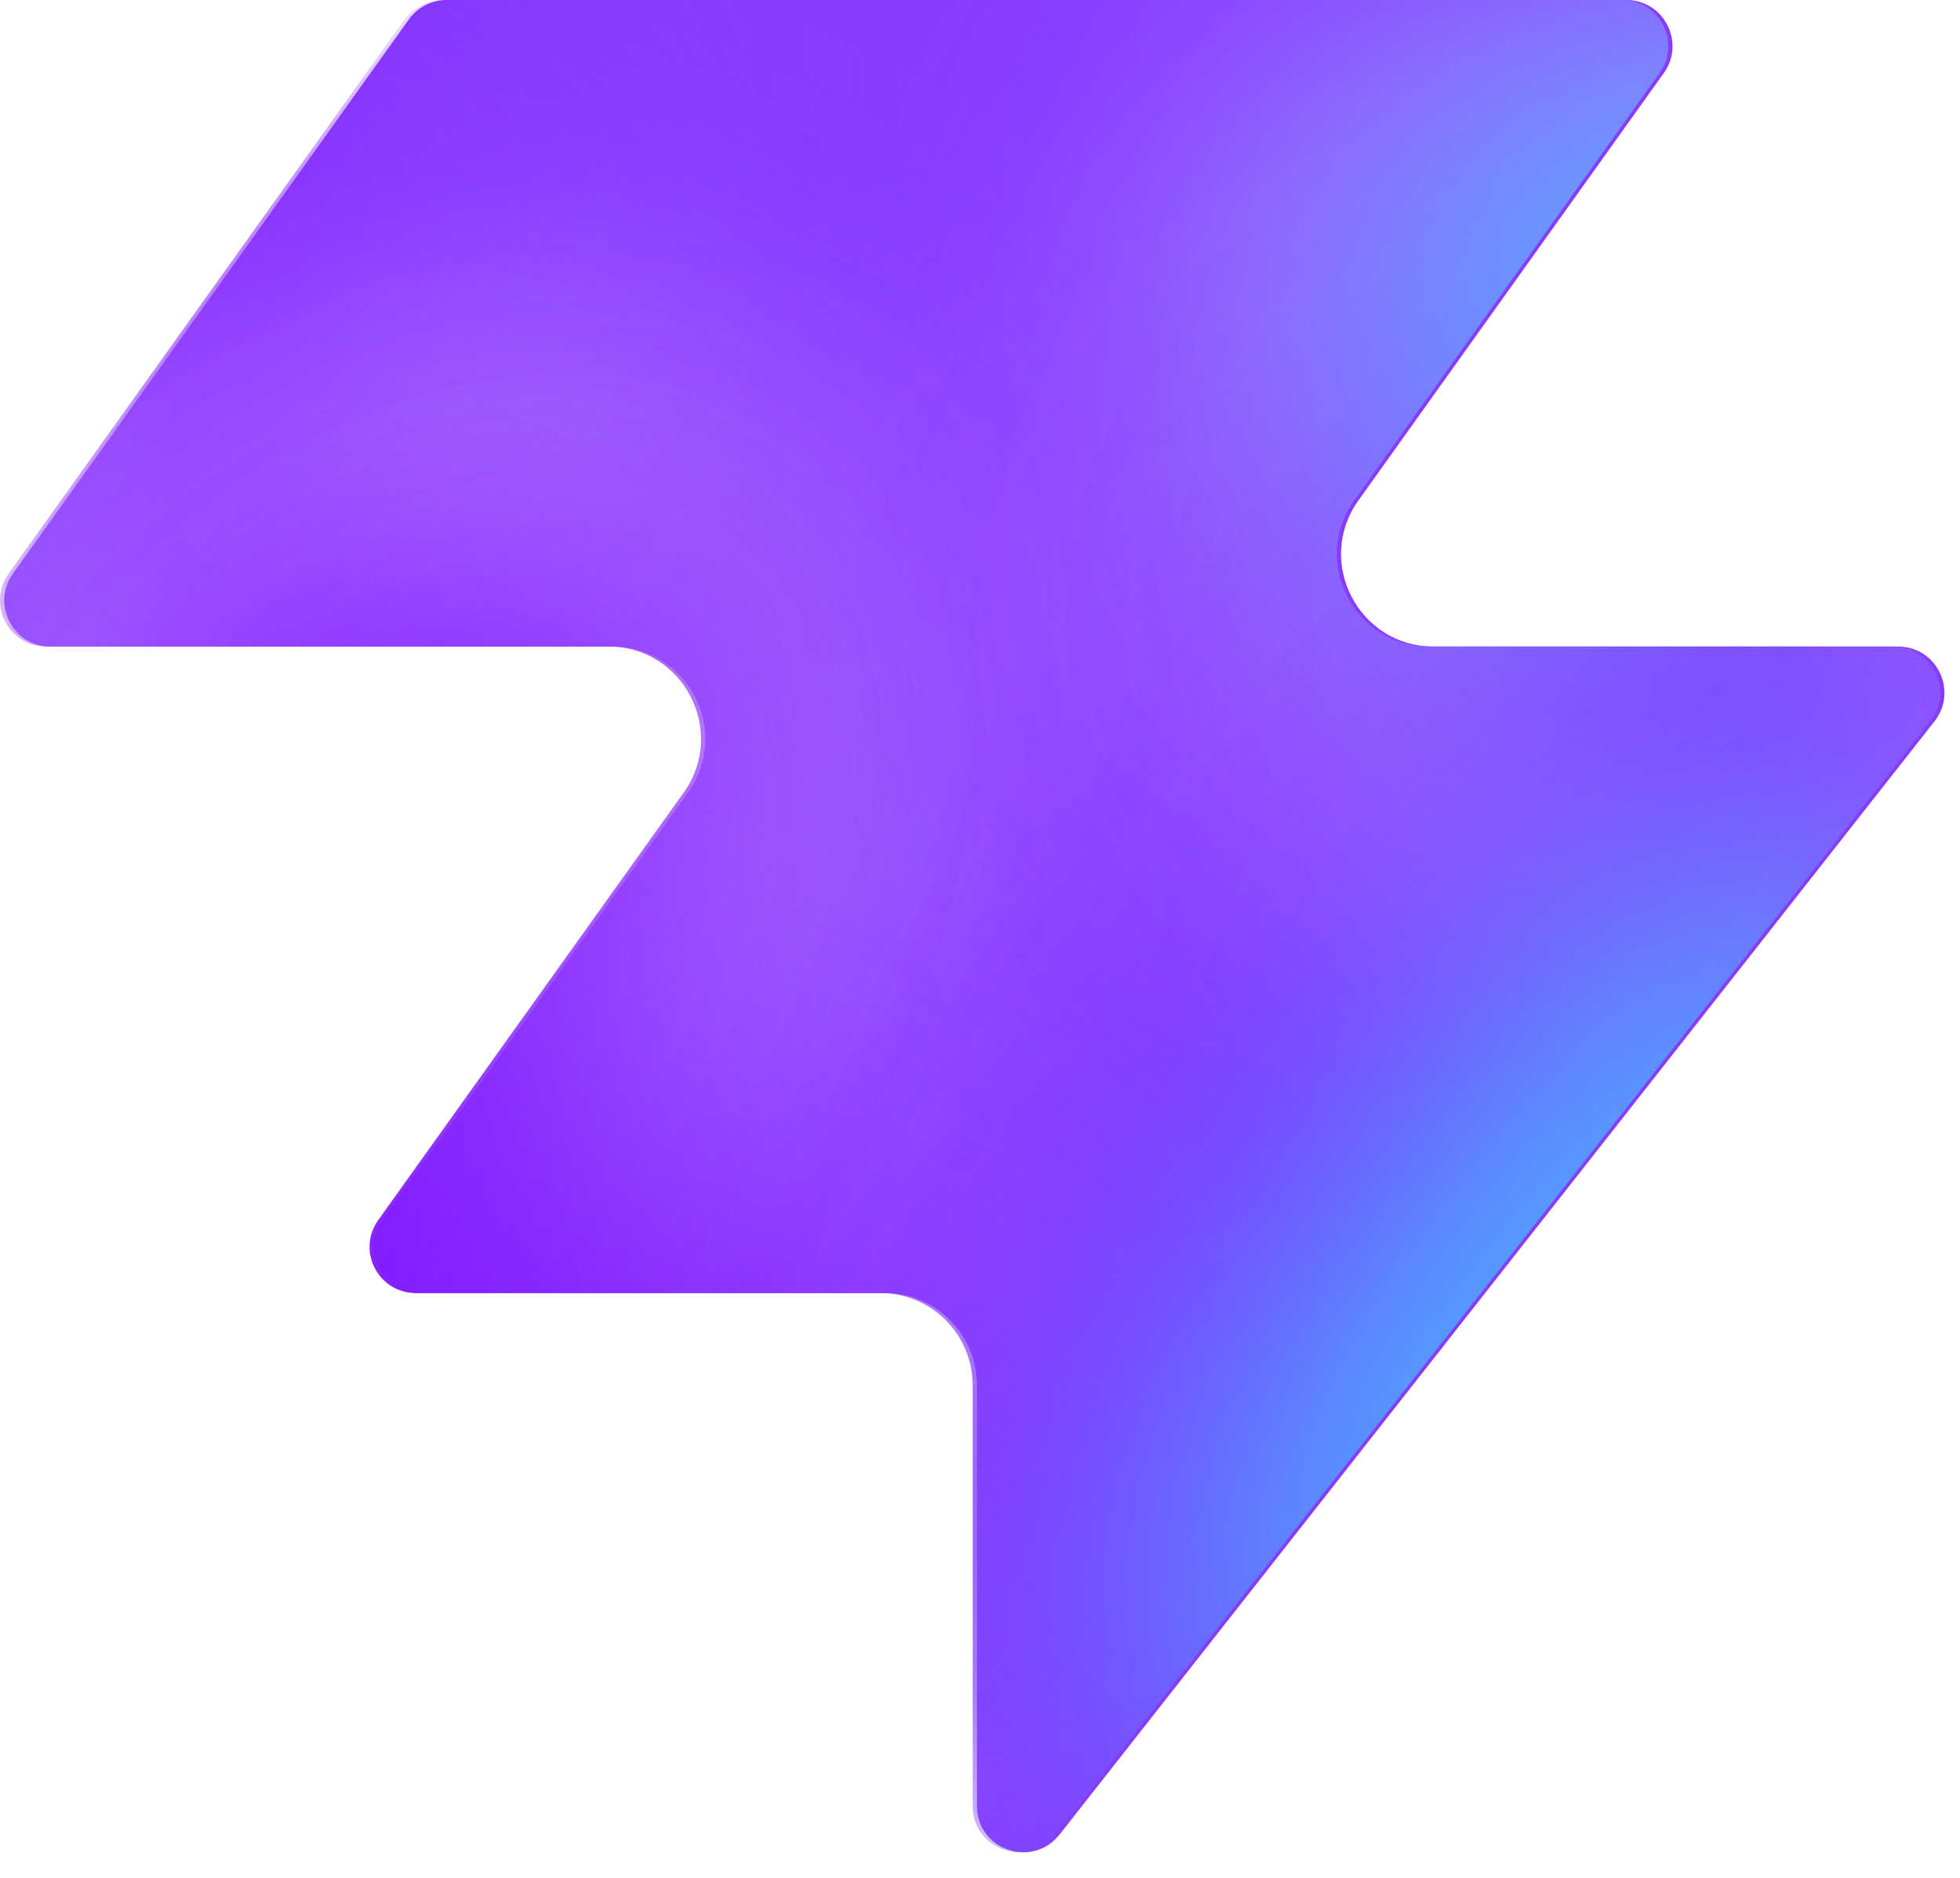
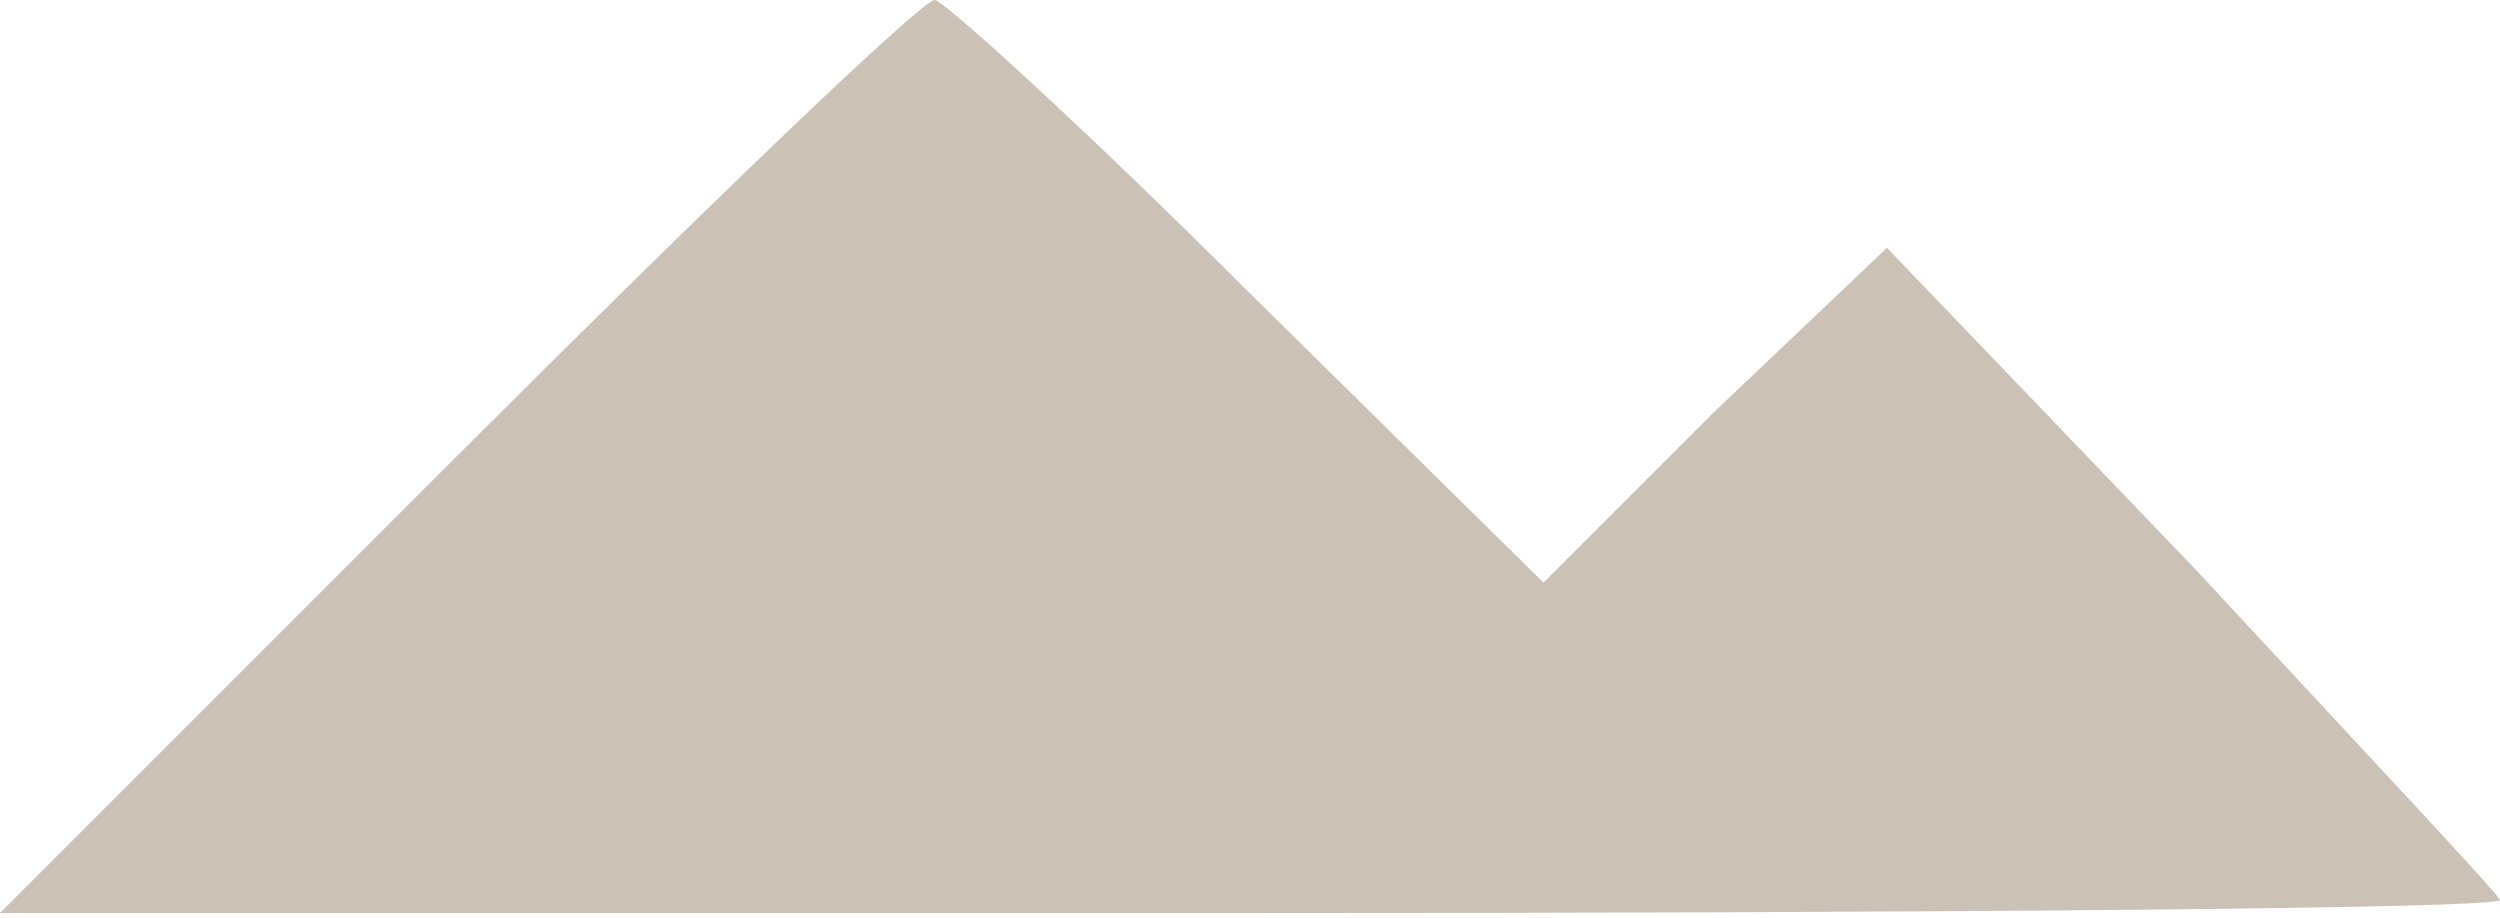
- <svg xmlns="http://www.w3.org/2000/svg" width="48" height="46" fill="none" viewBox="0 0 48 46">
-   <path fill="#863bff" d="M25.946 44.938c-.664.845-2.021.375-2.021-.698V33.937a2.26 2.26 0 0 0-2.262-2.262H10.287c-.92 0-1.456-1.04-.92-1.788l7.48-10.471c1.07-1.497 0-3.578-1.842-3.578H1.237c-.92 0-1.456-1.04-.92-1.788L10.013.474c.214-.297.556-.474.92-.474h28.894c.92 0 1.456 1.04.92 1.788l-7.48 10.471c-1.07 1.498 0 3.579 1.842 3.579h11.377c.943 0 1.473 1.088.89 1.83L25.947 44.94z" style="fill:#863bff;fill:color(display-p3 .525 .23 1);fill-opacity:1" />
-   <mask id="a" width="48" height="46" x="0" y="0" maskUnits="userSpaceOnUse" style="mask-type:alpha">
-     <path fill="#000" d="M25.842 44.938c-.664.844-2.021.375-2.021-.698V33.937a2.26 2.26 0 0 0-2.262-2.262H10.183c-.92 0-1.456-1.04-.92-1.788l7.48-10.471c1.07-1.498 0-3.579-1.842-3.579H1.133c-.92 0-1.456-1.04-.92-1.787L9.91.473c.214-.297.556-.474.92-.474h28.894c.92 0 1.456 1.04.92 1.788l-7.48 10.471c-1.07 1.498 0 3.578 1.842 3.578h11.377c.943 0 1.473 1.088.89 1.832L25.843 44.94z" style="fill:#000;fill-opacity:1" />
-   </mask>
-   <g mask="url(#a)">
-     <g filter="url(#b)">
-       <ellipse cx="5.508" cy="14.704" fill="#ede6ff" rx="5.508" ry="14.704" style="fill:#ede6ff;fill:color(display-p3 .927 .903 1);fill-opacity:1" transform="matrix(.00324 1 1 -.00324 -4.47 31.516)" />
-     </g>
-     <g filter="url(#c)">
-       <ellipse cx="10.399" cy="29.851" fill="#ede6ff" rx="10.399" ry="29.851" style="fill:#ede6ff;fill:color(display-p3 .927 .903 1);fill-opacity:1" transform="matrix(.00324 1 1 -.00324 -39.328 7.883)" />
-     </g>
-     <g filter="url(#d)">
-       <ellipse cx="5.508" cy="30.487" fill="#7e14ff" rx="5.508" ry="30.487" style="fill:#7e14ff;fill:color(display-p3 .492 .077 1);fill-opacity:1" transform="rotate(89.814 -25.913 -14.639)scale(1 -1)" />
-     </g>
-     <g filter="url(#e)">
-       <ellipse cx="5.508" cy="30.599" fill="#7e14ff" rx="5.508" ry="30.599" style="fill:#7e14ff;fill:color(display-p3 .492 .077 1);fill-opacity:1" transform="rotate(89.814 -32.644 -3.334)scale(1 -1)" />
-     </g>
-     <g filter="url(#f)">
-       <ellipse cx="5.508" cy="30.599" fill="#7e14ff" rx="5.508" ry="30.599" style="fill:#7e14ff;fill:color(display-p3 .492 .077 1);fill-opacity:1" transform="matrix(.00324 1 1 -.00324 -34.34 30.47)" />
-     </g>
-     <g filter="url(#g)">
-       <ellipse cx="14.072" cy="22.078" fill="#ede6ff" rx="14.072" ry="22.078" style="fill:#ede6ff;fill:color(display-p3 .927 .903 1);fill-opacity:1" transform="rotate(93.35 24.506 48.493)scale(-1 1)" />
-     </g>
-     <g filter="url(#h)">
-       <ellipse cx="3.47" cy="21.501" fill="#7e14ff" rx="3.47" ry="21.501" style="fill:#7e14ff;fill:color(display-p3 .492 .077 1);fill-opacity:1" transform="rotate(89.009 28.708 47.59)scale(-1 1)" />
-     </g>
-     <g filter="url(#i)">
-       <ellipse cx="3.47" cy="21.501" fill="#7e14ff" rx="3.47" ry="21.501" style="fill:#7e14ff;fill:color(display-p3 .492 .077 1);fill-opacity:1" transform="rotate(89.009 28.708 47.59)scale(-1 1)" />
-     </g>
-     <g filter="url(#j)">
-       <ellipse cx=".387" cy="8.972" fill="#7e14ff" rx="4.407" ry="29.108" style="fill:#7e14ff;fill:color(display-p3 .492 .077 1);fill-opacity:1" transform="rotate(39.51 .387 8.972)" />
-     </g>
-     <g filter="url(#k)">
-       <ellipse cx="47.523" cy="-6.092" fill="#7e14ff" rx="4.407" ry="29.108" style="fill:#7e14ff;fill:color(display-p3 .492 .077 1);fill-opacity:1" transform="rotate(37.892 47.523 -6.092)" />
-     </g>
-     <g filter="url(#l)">
-       <ellipse cx="41.412" cy="6.333" fill="#47bfff" rx="5.971" ry="9.665" style="fill:#47bfff;fill:color(display-p3 .28 .748 1);fill-opacity:1" transform="rotate(37.892 41.412 6.333)" />
-     </g>
-     <g filter="url(#m)">
-       <ellipse cx="-1.879" cy="38.332" fill="#7e14ff" rx="4.407" ry="29.108" style="fill:#7e14ff;fill:color(display-p3 .492 .077 1);fill-opacity:1" transform="rotate(37.892 -1.88 38.332)" />
-     </g>
-     <g filter="url(#n)">
-       <ellipse cx="-1.879" cy="38.332" fill="#7e14ff" rx="4.407" ry="29.108" style="fill:#7e14ff;fill:color(display-p3 .492 .077 1);fill-opacity:1" transform="rotate(37.892 -1.88 38.332)" />
-     </g>
-     <g filter="url(#o)">
-       <ellipse cx="35.651" cy="29.907" fill="#7e14ff" rx="4.407" ry="29.108" style="fill:#7e14ff;fill:color(display-p3 .492 .077 1);fill-opacity:1" transform="rotate(37.892 35.651 29.907)" />
-     </g>
-     <g filter="url(#p)">
-       <ellipse cx="38.418" cy="32.4" fill="#47bfff" rx="5.971" ry="15.297" style="fill:#47bfff;fill:color(display-p3 .28 .748 1);fill-opacity:1" transform="rotate(37.892 38.418 32.4)" />
-     </g>
+ <svg xmlns="http://www.w3.org/2000/svg" width="57.5" height="21.1" preserveAspectRatio="xMidYMid meet" version="1.0">
+   <g class="layer">
+     <path d="m10.5,10.5l-10.5,10.5l28.8,0c15.8,0 28.7,-0.1 28.7,-0.3c0,-0.1 -3.2,-3.5 -7,-7.6l-7.1,-7.4l-4,3.8l-3.9,3.9l-6.8,-6.7c-3.7,-3.7 -7,-6.7 -7.2,-6.7c-0.3,0 -5.2,4.7 -11,10.5z" id="svg_4" fill="#cbc2b5" />
  </g>
-   <defs>
-     <filter id="b" width="60.045" height="41.654" x="-19.77" y="16.149" color-interpolation-filters="sRGB" filterUnits="userSpaceOnUse">
-       <feFlood flood-opacity="0" result="BackgroundImageFix" />
-       <feBlend in="SourceGraphic" in2="BackgroundImageFix" result="shape" />
-       <feGaussianBlur result="effect1_foregroundBlur_2002_17158" stdDeviation="7.659" />
-     </filter>
-     <filter id="c" width="90.34" height="51.437" x="-54.613" y="-7.533" color-interpolation-filters="sRGB" filterUnits="userSpaceOnUse">
-       <feFlood flood-opacity="0" result="BackgroundImageFix" />
-       <feBlend in="SourceGraphic" in2="BackgroundImageFix" result="shape" />
-       <feGaussianBlur result="effect1_foregroundBlur_2002_17158" stdDeviation="7.659" />
-     </filter>
-     <filter id="d" width="79.355" height="29.4" x="-49.64" y="2.03" color-interpolation-filters="sRGB" filterUnits="userSpaceOnUse">
-       <feFlood flood-opacity="0" result="BackgroundImageFix" />
-       <feBlend in="SourceGraphic" in2="BackgroundImageFix" result="shape" />
-       <feGaussianBlur result="effect1_foregroundBlur_2002_17158" stdDeviation="4.596" />
-     </filter>
-     <filter id="e" width="79.579" height="29.4" x="-45.045" y="20.029" color-interpolation-filters="sRGB" filterUnits="userSpaceOnUse">
-       <feFlood flood-opacity="0" result="BackgroundImageFix" />
-       <feBlend in="SourceGraphic" in2="BackgroundImageFix" result="shape" />
-       <feGaussianBlur result="effect1_foregroundBlur_2002_17158" stdDeviation="4.596" />
-     </filter>
-     <filter id="f" width="79.579" height="29.4" x="-43.513" y="21.178" color-interpolation-filters="sRGB" filterUnits="userSpaceOnUse">
-       <feFlood flood-opacity="0" result="BackgroundImageFix" />
-       <feBlend in="SourceGraphic" in2="BackgroundImageFix" result="shape" />
-       <feGaussianBlur result="effect1_foregroundBlur_2002_17158" stdDeviation="4.596" />
-     </filter>
-     <filter id="g" width="74.749" height="58.852" x="15.756" y="-17.901" color-interpolation-filters="sRGB" filterUnits="userSpaceOnUse">
-       <feFlood flood-opacity="0" result="BackgroundImageFix" />
-       <feBlend in="SourceGraphic" in2="BackgroundImageFix" result="shape" />
-       <feGaussianBlur result="effect1_foregroundBlur_2002_17158" stdDeviation="7.659" />
-     </filter>
-     <filter id="h" width="61.377" height="25.362" x="23.548" y="2.284" color-interpolation-filters="sRGB" filterUnits="userSpaceOnUse">
-       <feFlood flood-opacity="0" result="BackgroundImageFix" />
-       <feBlend in="SourceGraphic" in2="BackgroundImageFix" result="shape" />
-       <feGaussianBlur result="effect1_foregroundBlur_2002_17158" stdDeviation="4.596" />
-     </filter>
-     <filter id="i" width="61.377" height="25.362" x="23.548" y="2.284" color-interpolation-filters="sRGB" filterUnits="userSpaceOnUse">
-       <feFlood flood-opacity="0" result="BackgroundImageFix" />
-       <feBlend in="SourceGraphic" in2="BackgroundImageFix" result="shape" />
-       <feGaussianBlur result="effect1_foregroundBlur_2002_17158" stdDeviation="4.596" />
-     </filter>
-     <filter id="j" width="56.045" height="63.649" x="-27.636" y="-22.853" color-interpolation-filters="sRGB" filterUnits="userSpaceOnUse">
-       <feFlood flood-opacity="0" result="BackgroundImageFix" />
-       <feBlend in="SourceGraphic" in2="BackgroundImageFix" result="shape" />
-       <feGaussianBlur result="effect1_foregroundBlur_2002_17158" stdDeviation="4.596" />
-     </filter>
-     <filter id="k" width="54.814" height="64.646" x="20.116" y="-38.415" color-interpolation-filters="sRGB" filterUnits="userSpaceOnUse">
-       <feFlood flood-opacity="0" result="BackgroundImageFix" />
-       <feBlend in="SourceGraphic" in2="BackgroundImageFix" result="shape" />
-       <feGaussianBlur result="effect1_foregroundBlur_2002_17158" stdDeviation="4.596" />
-     </filter>
-     <filter id="l" width="33.541" height="35.313" x="24.641" y="-11.323" color-interpolation-filters="sRGB" filterUnits="userSpaceOnUse">
-       <feFlood flood-opacity="0" result="BackgroundImageFix" />
-       <feBlend in="SourceGraphic" in2="BackgroundImageFix" result="shape" />
-       <feGaussianBlur result="effect1_foregroundBlur_2002_17158" stdDeviation="4.596" />
-     </filter>
-     <filter id="m" width="54.814" height="64.646" x="-29.286" y="6.009" color-interpolation-filters="sRGB" filterUnits="userSpaceOnUse">
-       <feFlood flood-opacity="0" result="BackgroundImageFix" />
-       <feBlend in="SourceGraphic" in2="BackgroundImageFix" result="shape" />
-       <feGaussianBlur result="effect1_foregroundBlur_2002_17158" stdDeviation="4.596" />
-     </filter>
-     <filter id="n" width="54.814" height="64.646" x="-29.286" y="6.009" color-interpolation-filters="sRGB" filterUnits="userSpaceOnUse">
-       <feFlood flood-opacity="0" result="BackgroundImageFix" />
-       <feBlend in="SourceGraphic" in2="BackgroundImageFix" result="shape" />
-       <feGaussianBlur result="effect1_foregroundBlur_2002_17158" stdDeviation="4.596" />
-     </filter>
-     <filter id="o" width="54.814" height="64.646" x="8.244" y="-2.416" color-interpolation-filters="sRGB" filterUnits="userSpaceOnUse">
-       <feFlood flood-opacity="0" result="BackgroundImageFix" />
-       <feBlend in="SourceGraphic" in2="BackgroundImageFix" result="shape" />
-       <feGaussianBlur result="effect1_foregroundBlur_2002_17158" stdDeviation="4.596" />
-     </filter>
-     <filter id="p" width="39.409" height="43.623" x="18.713" y="10.588" color-interpolation-filters="sRGB" filterUnits="userSpaceOnUse">
-       <feFlood flood-opacity="0" result="BackgroundImageFix" />
-       <feBlend in="SourceGraphic" in2="BackgroundImageFix" result="shape" />
-       <feGaussianBlur result="effect1_foregroundBlur_2002_17158" stdDeviation="4.596" />
-     </filter>
-   </defs>
</svg>
